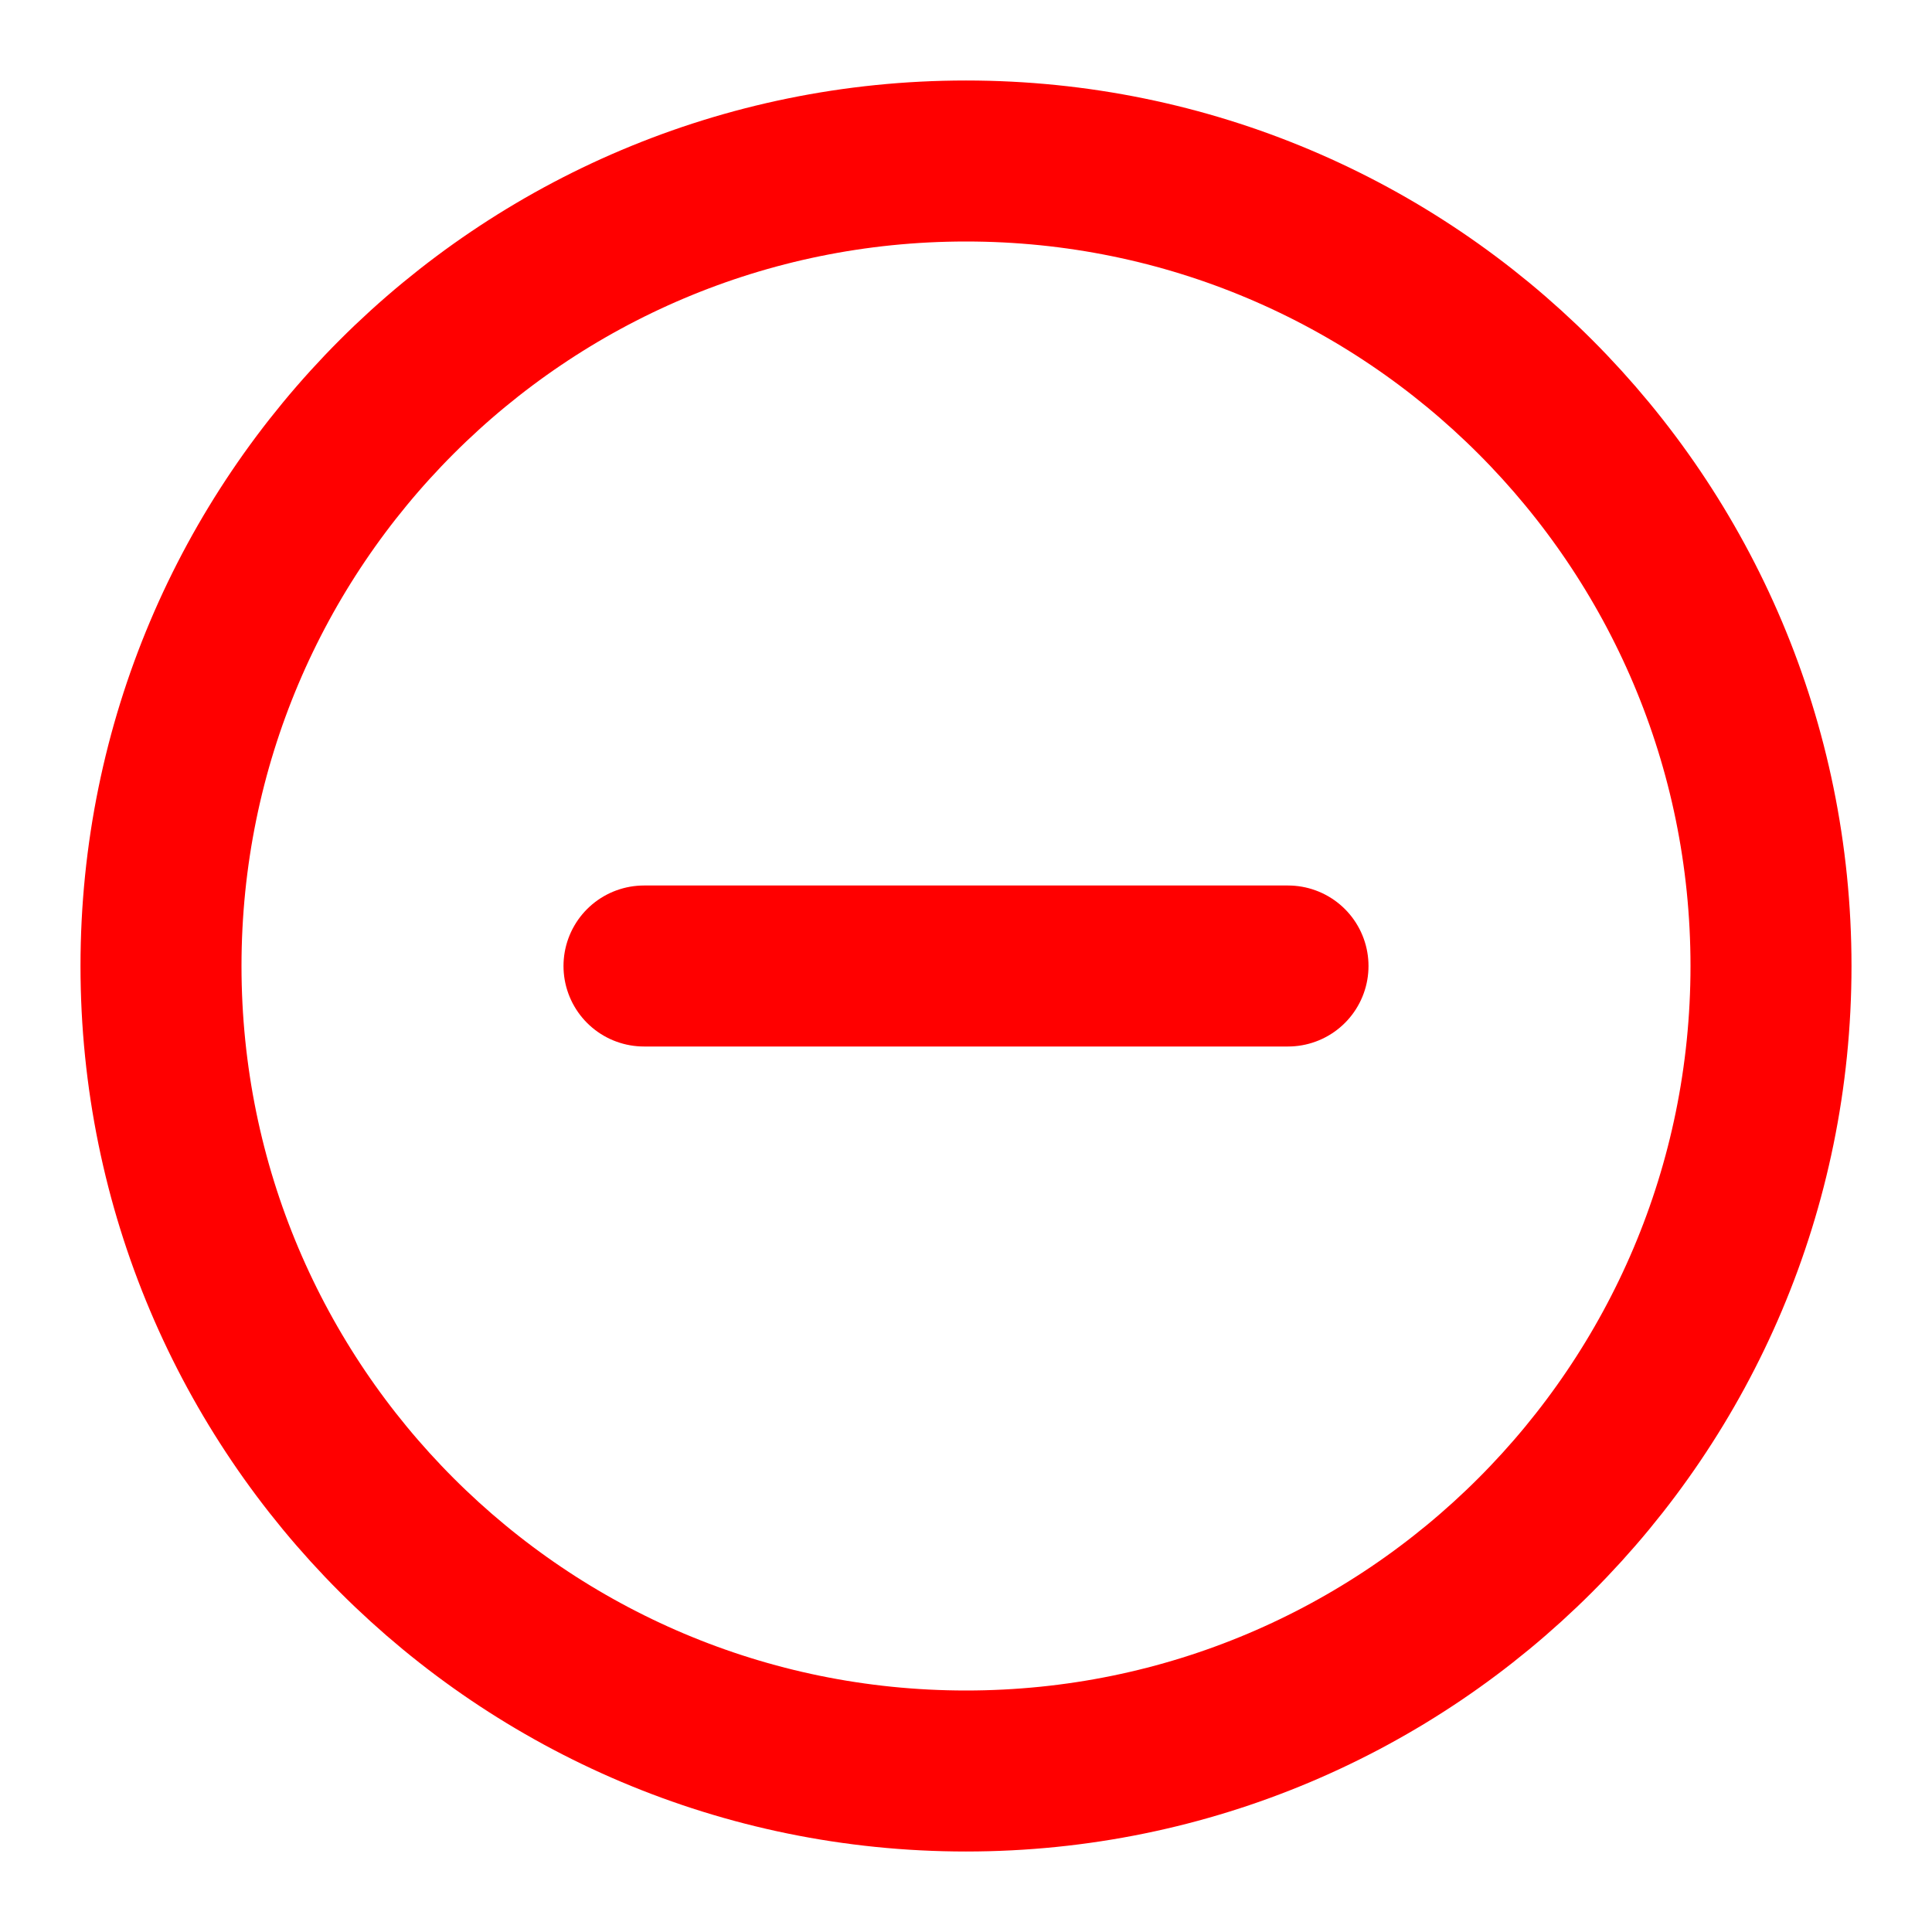
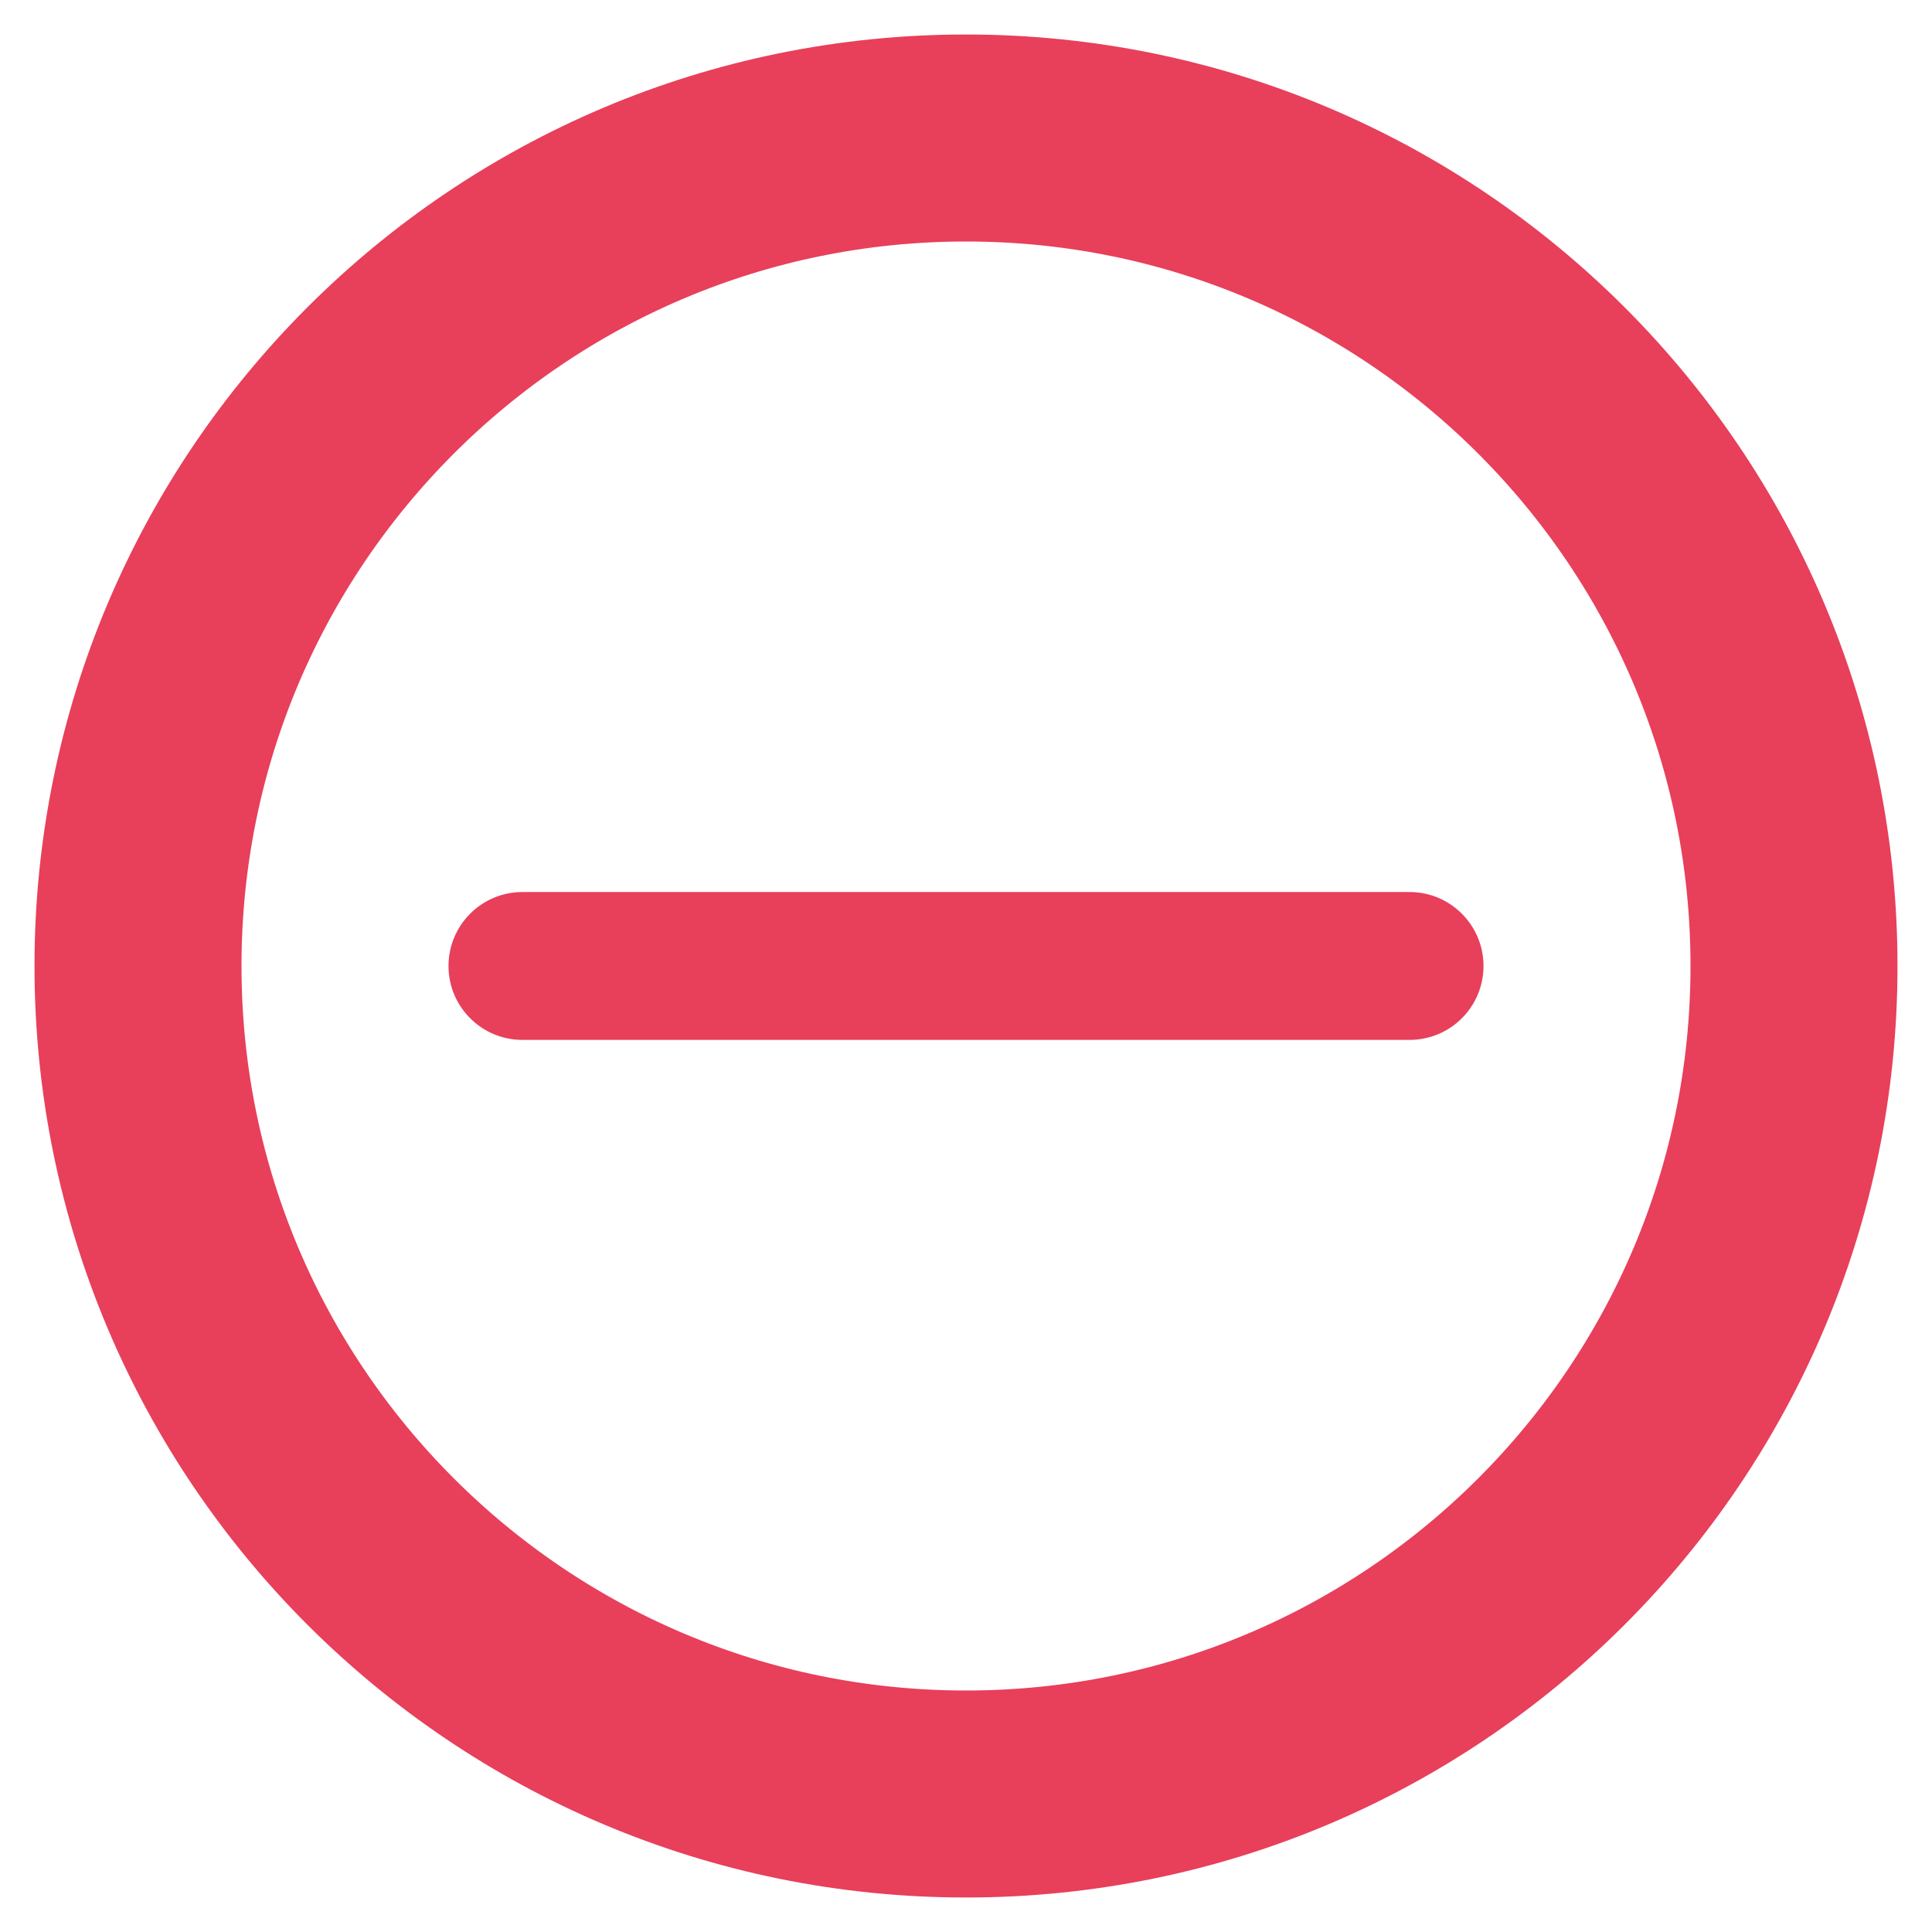
- <svg xmlns="http://www.w3.org/2000/svg" width="32" height="32" viewBox="0 0 24 24" fill="none" stroke="red" stroke-width="2" stroke-linecap="round" stroke-linejoin="round" class="feather feather-minus-circle">
-   <circle cx="12" cy="12" r="10" />
-   <line x1="8" y1="12" x2="16" y2="12" />
+ <svg xmlns="http://www.w3.org/2000/svg" width="28" height="28" viewBox="0 0 28 28" fill="none">
+   <path d="M14 2C7.373 2 2 7.373 2 14C2 20.627 7.373 26 14 26C20.627 26 26 20.627 26 14C26 7.373 20.627 2 14 2Z" stroke="#E83F5B" stroke-width="3" stroke-linecap="round" stroke-linejoin="round" />
+   <path d="M7.571 15.071C6.98 15.071 6.5 14.592 6.5 14V14C6.5 13.408 6.98 12.928 7.571 12.928L20.429 12.928C21.02 12.928 21.5 13.408 21.5 14V14C21.5 14.592 21.02 15.071 20.429 15.071L7.571 15.071Z" fill="#E83F5B" />
</svg>
